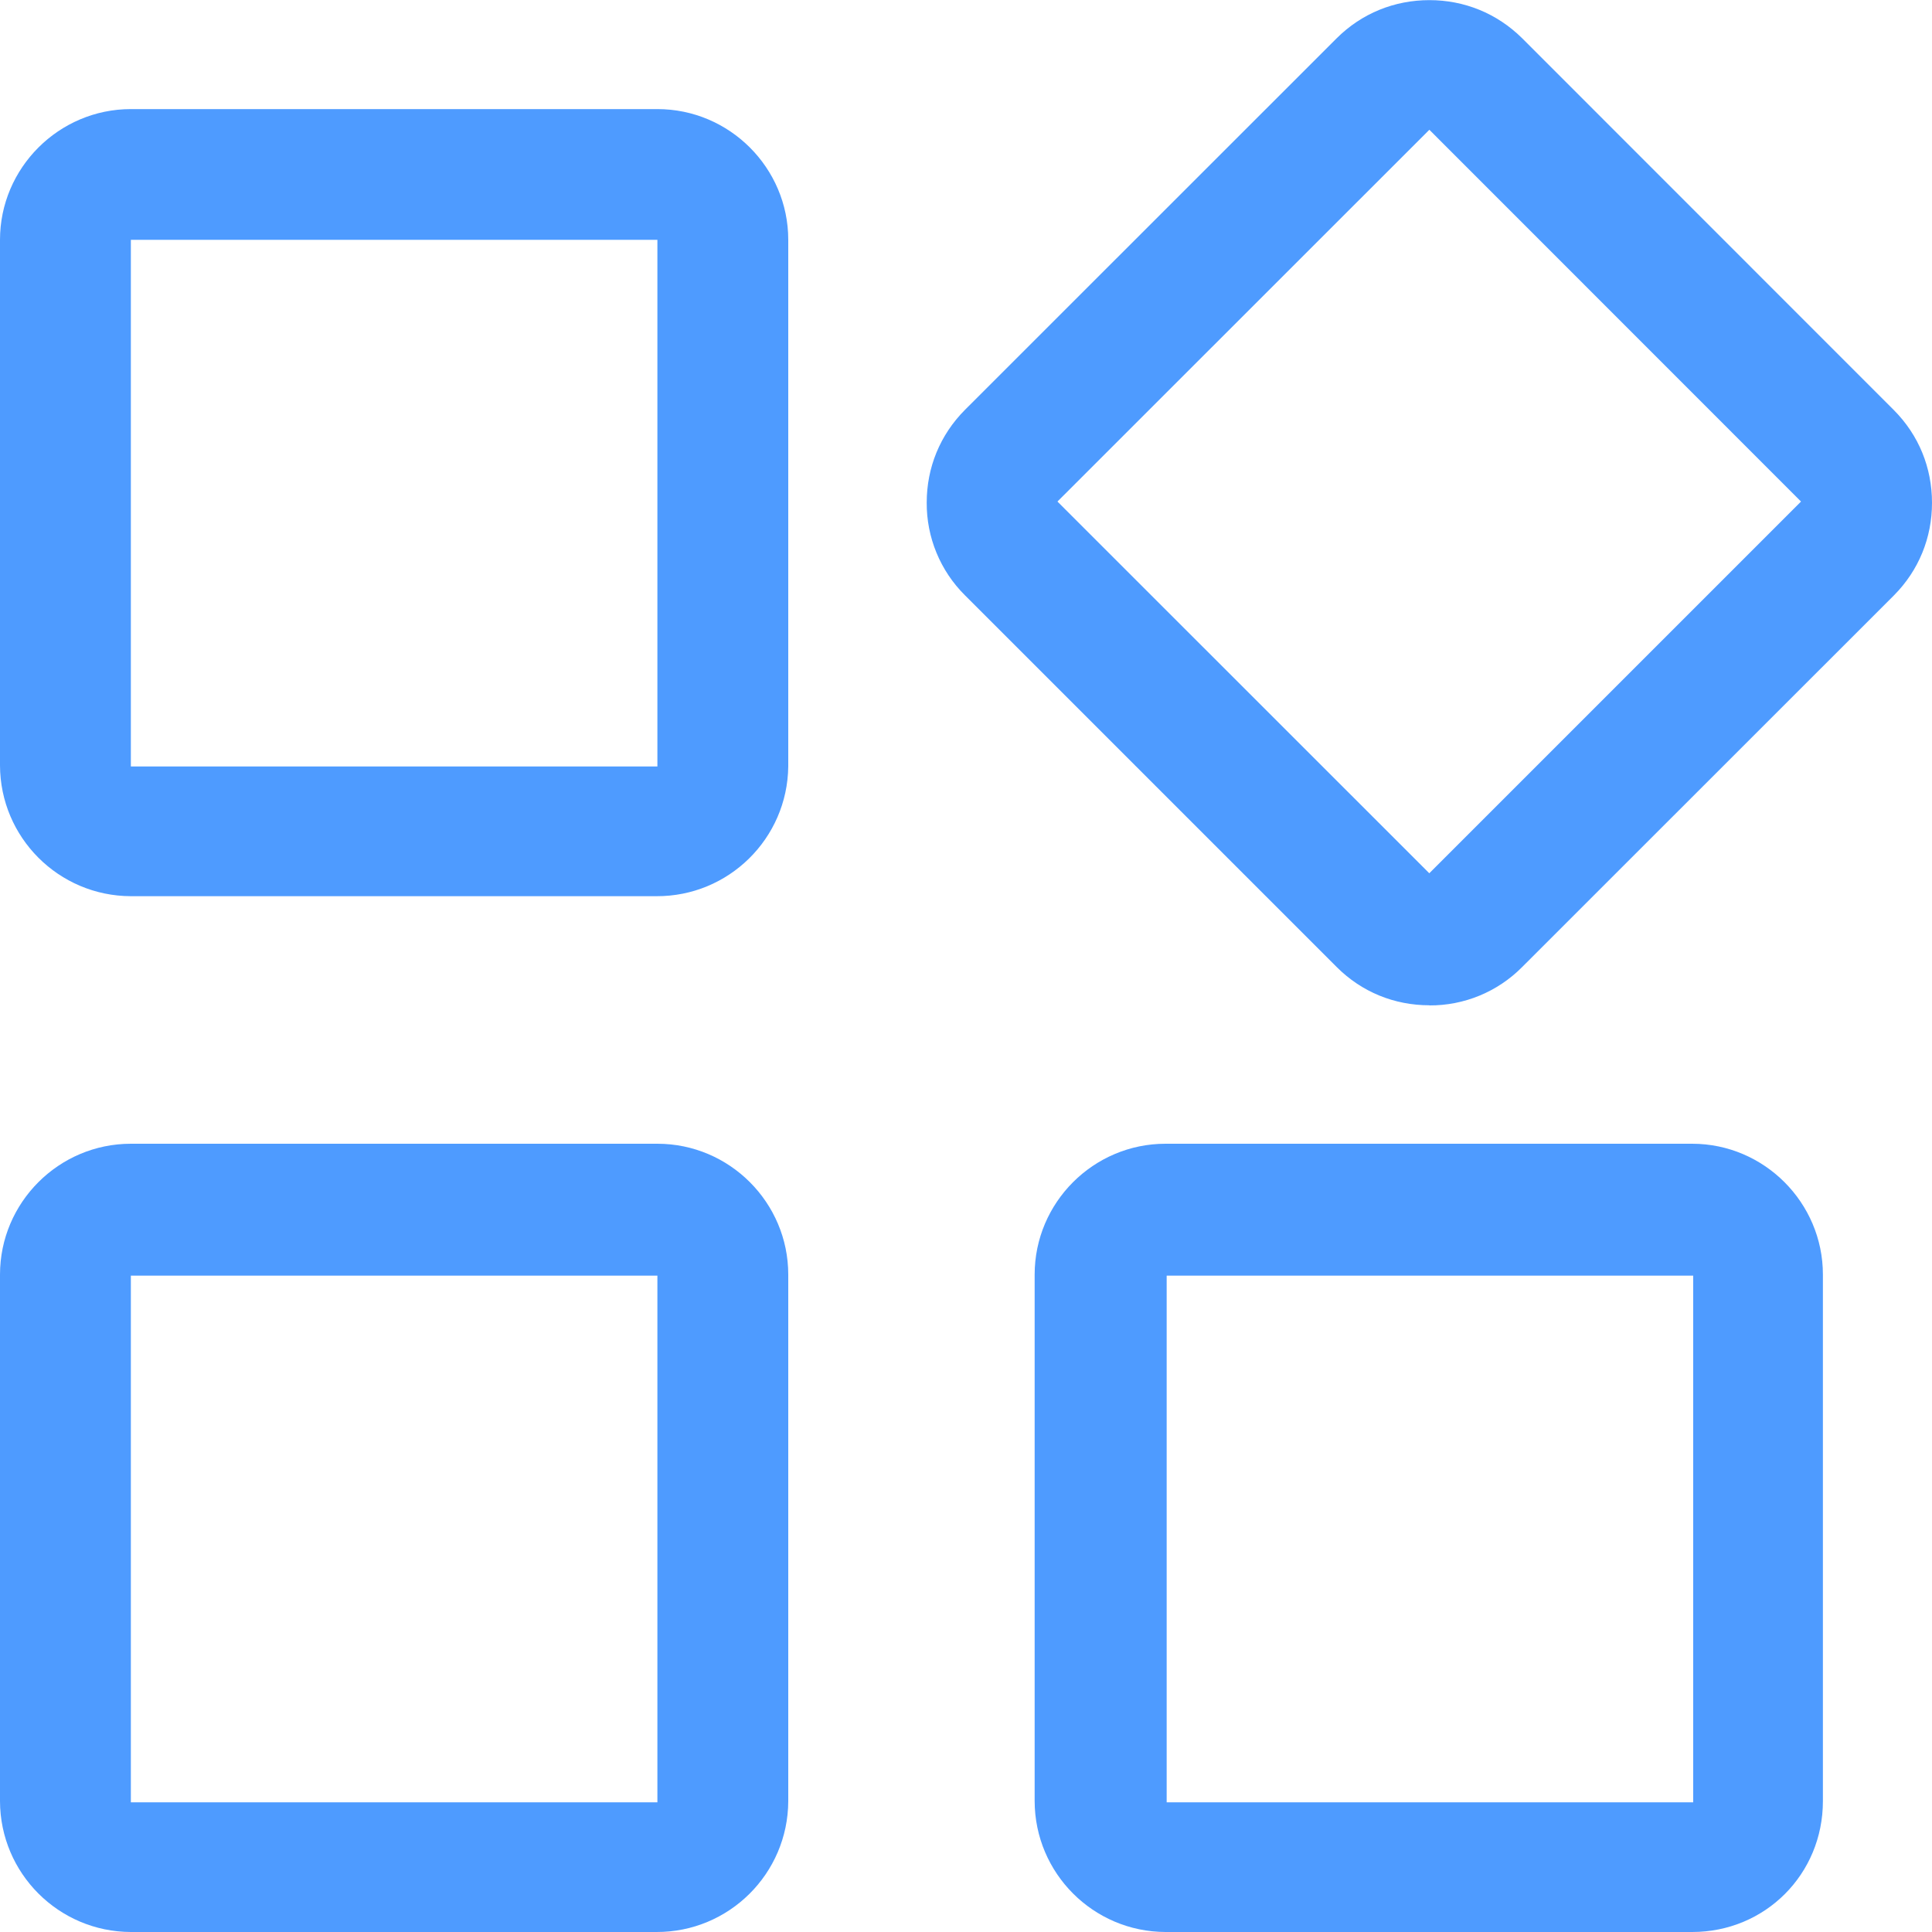
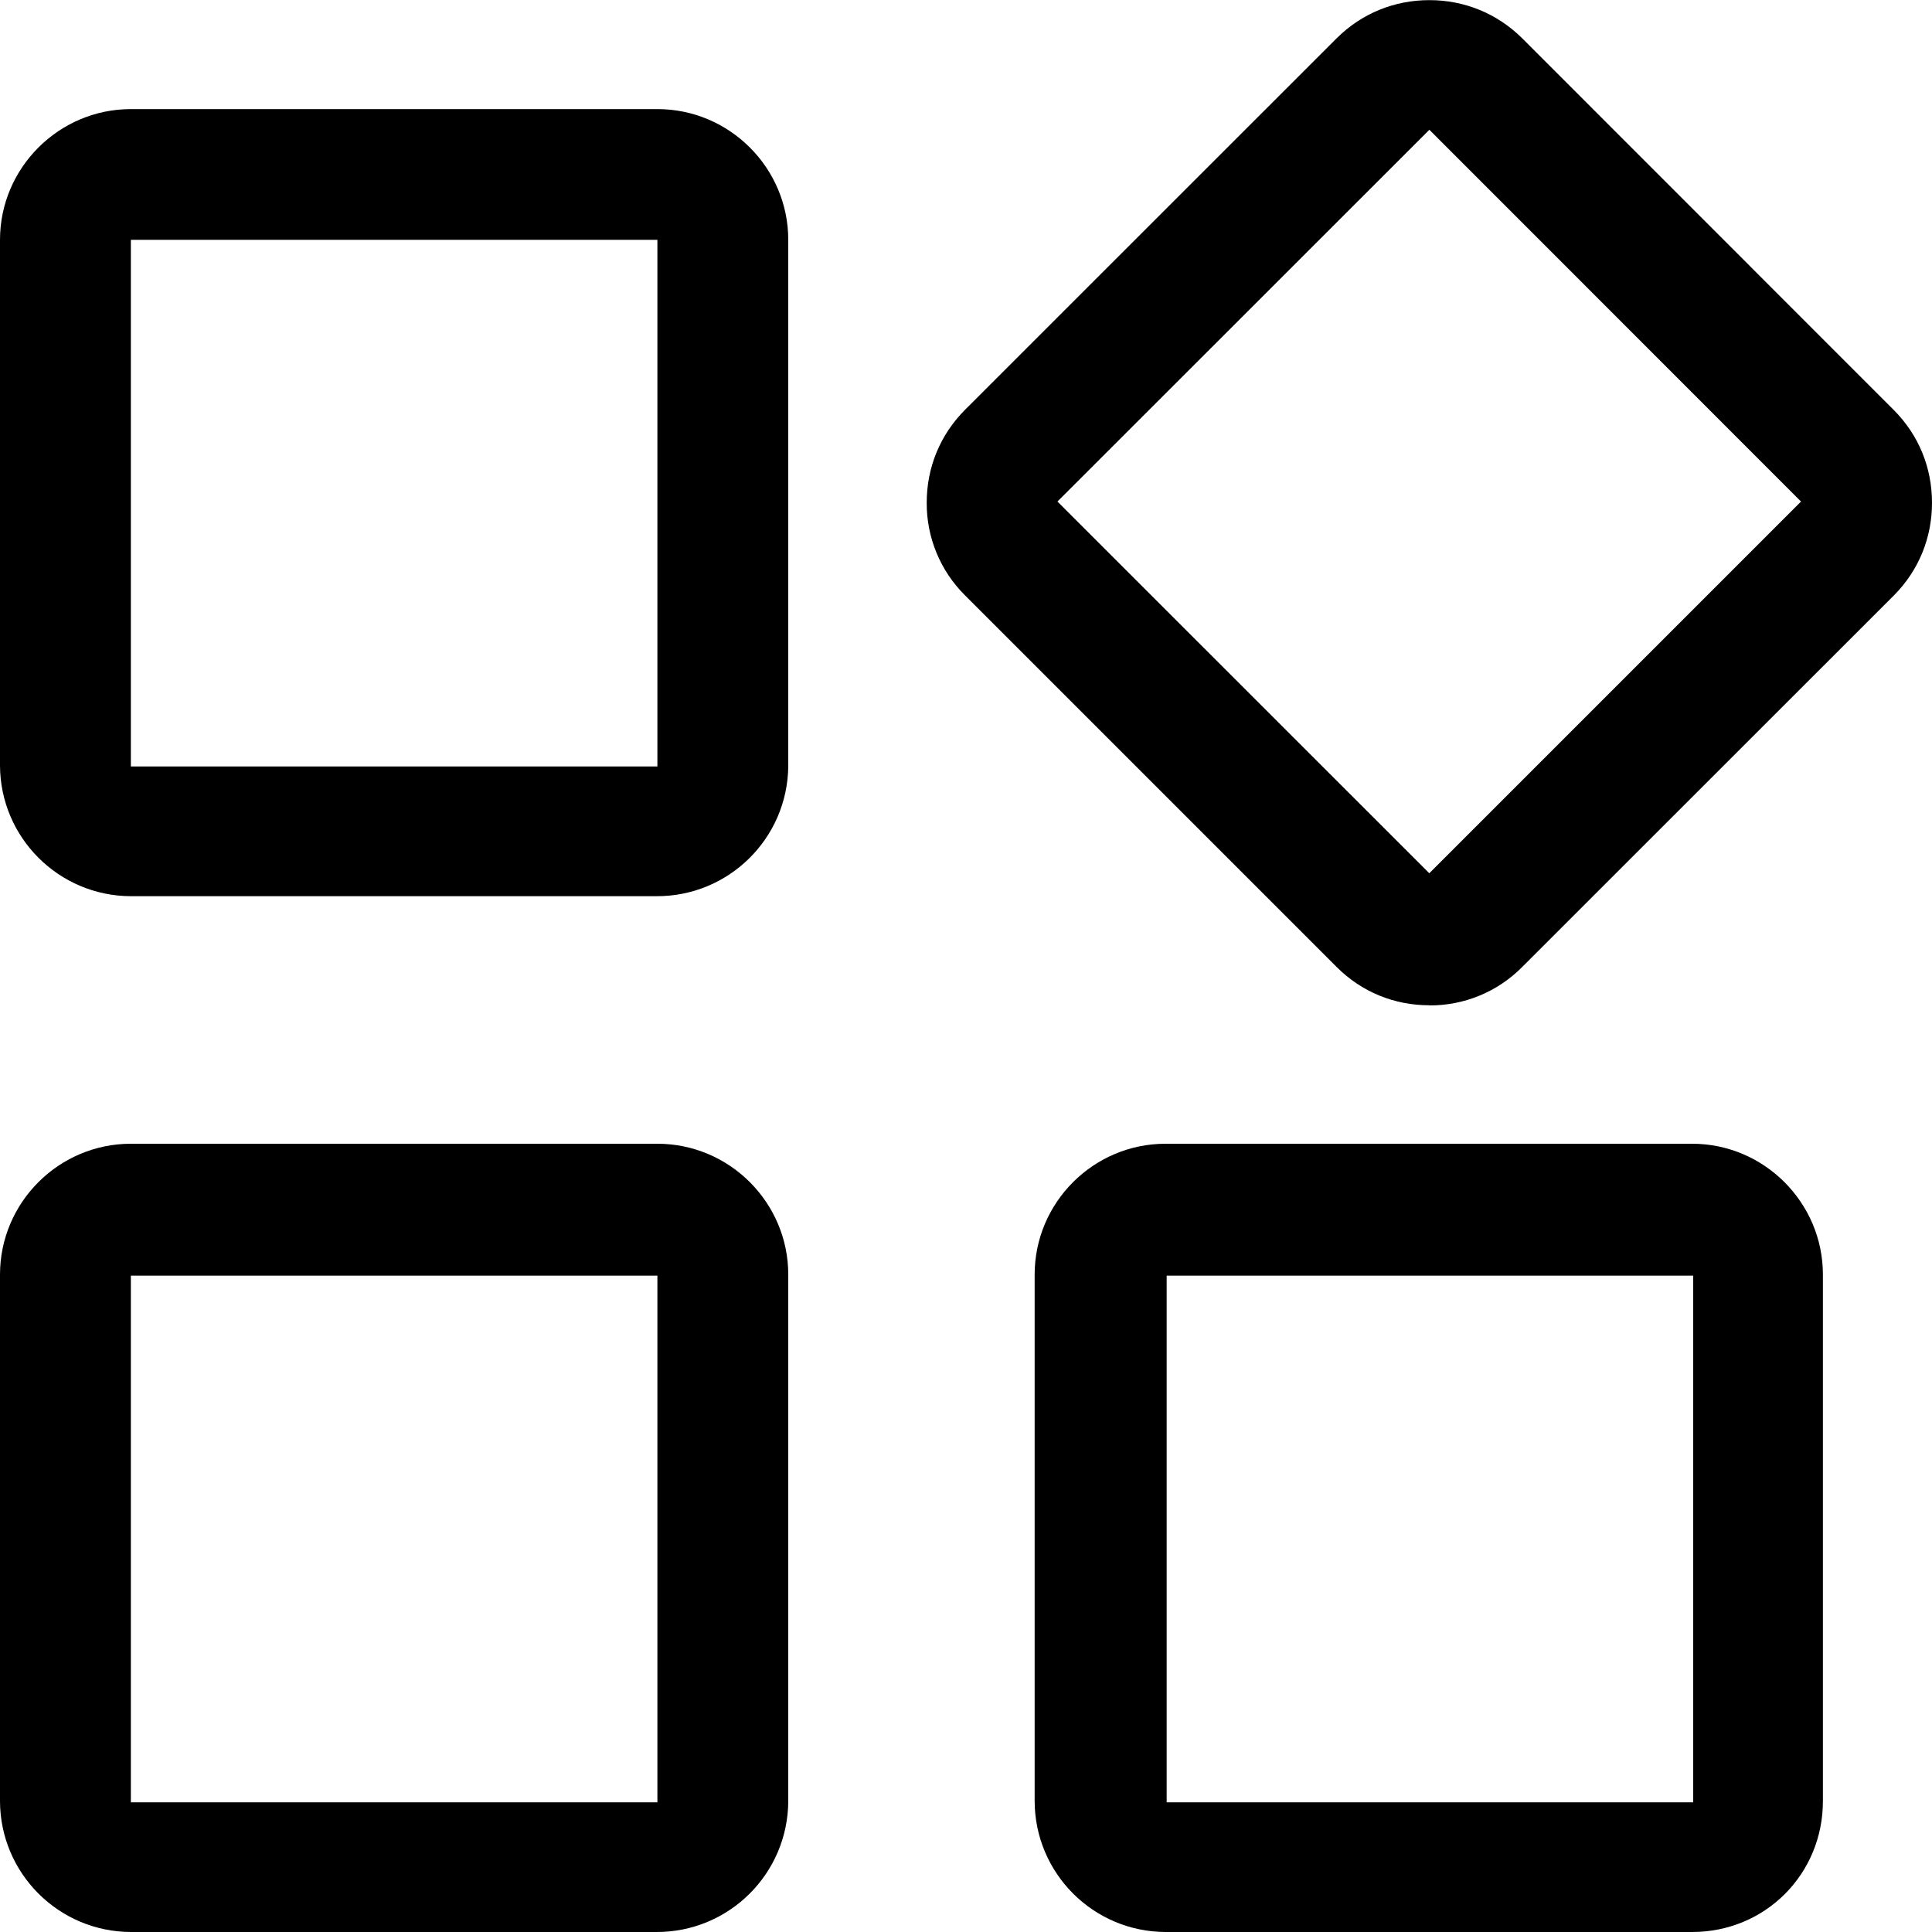
<svg width="15" height="15">
-   <path d="M5.096 6.958h-4.08A1.019 1.019 0 010 5.942v-4.08C0 1.304.457.847 1.016.847h4.088c.56 0 1.016.457 1.016 1.015v4.089a1.019 1.019 0 01-1.024 1.007zm-4.08-5.096v4.089h4.088V1.862H1.016zm10.082 5.943c-.271 0-.525-.102-.72-.297L7.492 4.622a1.005 1.005 0 01-.297-.72c0-.27.102-.524.297-.72L10.378.297c.195-.194.449-.296.72-.296.27 0 .524.102.72.296l2.886 2.887c.194.195.296.448.296.72 0 .27-.102.524-.296.719l-2.887 2.886a1.005 1.005 0 01-.72.297zm0-6.798L8.21 3.894l2.887 2.886 2.886-2.886-2.886-2.887zM5.096 15h-4.08A1.019 1.019 0 010 13.984V9.896c0-.56.457-1.016 1.016-1.016h4.088c.56 0 1.016.457 1.016 1.016v4.088A1.02 1.02 0 015.096 15zm-4.08-5.096v4.089h4.088V9.904H1.016zM13.138 15H9.049a1.019 1.019 0 01-1.016-1.016V9.896c0-.56.457-1.016 1.016-1.016h4.089c.558 0 1.015.457 1.015 1.016v4.088c0 .567-.448 1.016-1.015 1.016zm-4.08-5.096v4.089h4.088V9.904H9.058z" fill="#4E9BFF" />
+   <path d="M5.096 6.958h-4.08A1.019 1.019 0 010 5.942v-4.08C0 1.304.457.847 1.016.847h4.088c.56 0 1.016.457 1.016 1.015v4.089a1.019 1.019 0 01-1.024 1.007zm-4.08-5.096v4.089h4.088V1.862H1.016zm10.082 5.943c-.271 0-.525-.102-.72-.297L7.492 4.622a1.005 1.005 0 01-.297-.72c0-.27.102-.524.297-.72L10.378.297c.195-.194.449-.296.72-.296.27 0 .524.102.72.296l2.886 2.887c.194.195.296.448.296.72 0 .27-.102.524-.296.719l-2.887 2.886a1.005 1.005 0 01-.72.297zm0-6.798L8.21 3.894l2.887 2.886 2.886-2.886-2.886-2.887zM5.096 15h-4.08A1.019 1.019 0 010 13.984V9.896c0-.56.457-1.016 1.016-1.016h4.088c.56 0 1.016.457 1.016 1.016v4.088A1.02 1.02 0 015.096 15zm-4.08-5.096v4.089h4.088V9.904H1.016zM13.138 15H9.049a1.019 1.019 0 01-1.016-1.016V9.896c0-.56.457-1.016 1.016-1.016h4.089c.558 0 1.015.457 1.015 1.016v4.088c0 .567-.448 1.016-1.015 1.016zm-4.08-5.096v4.089h4.088V9.904H9.058z" />
</svg>
